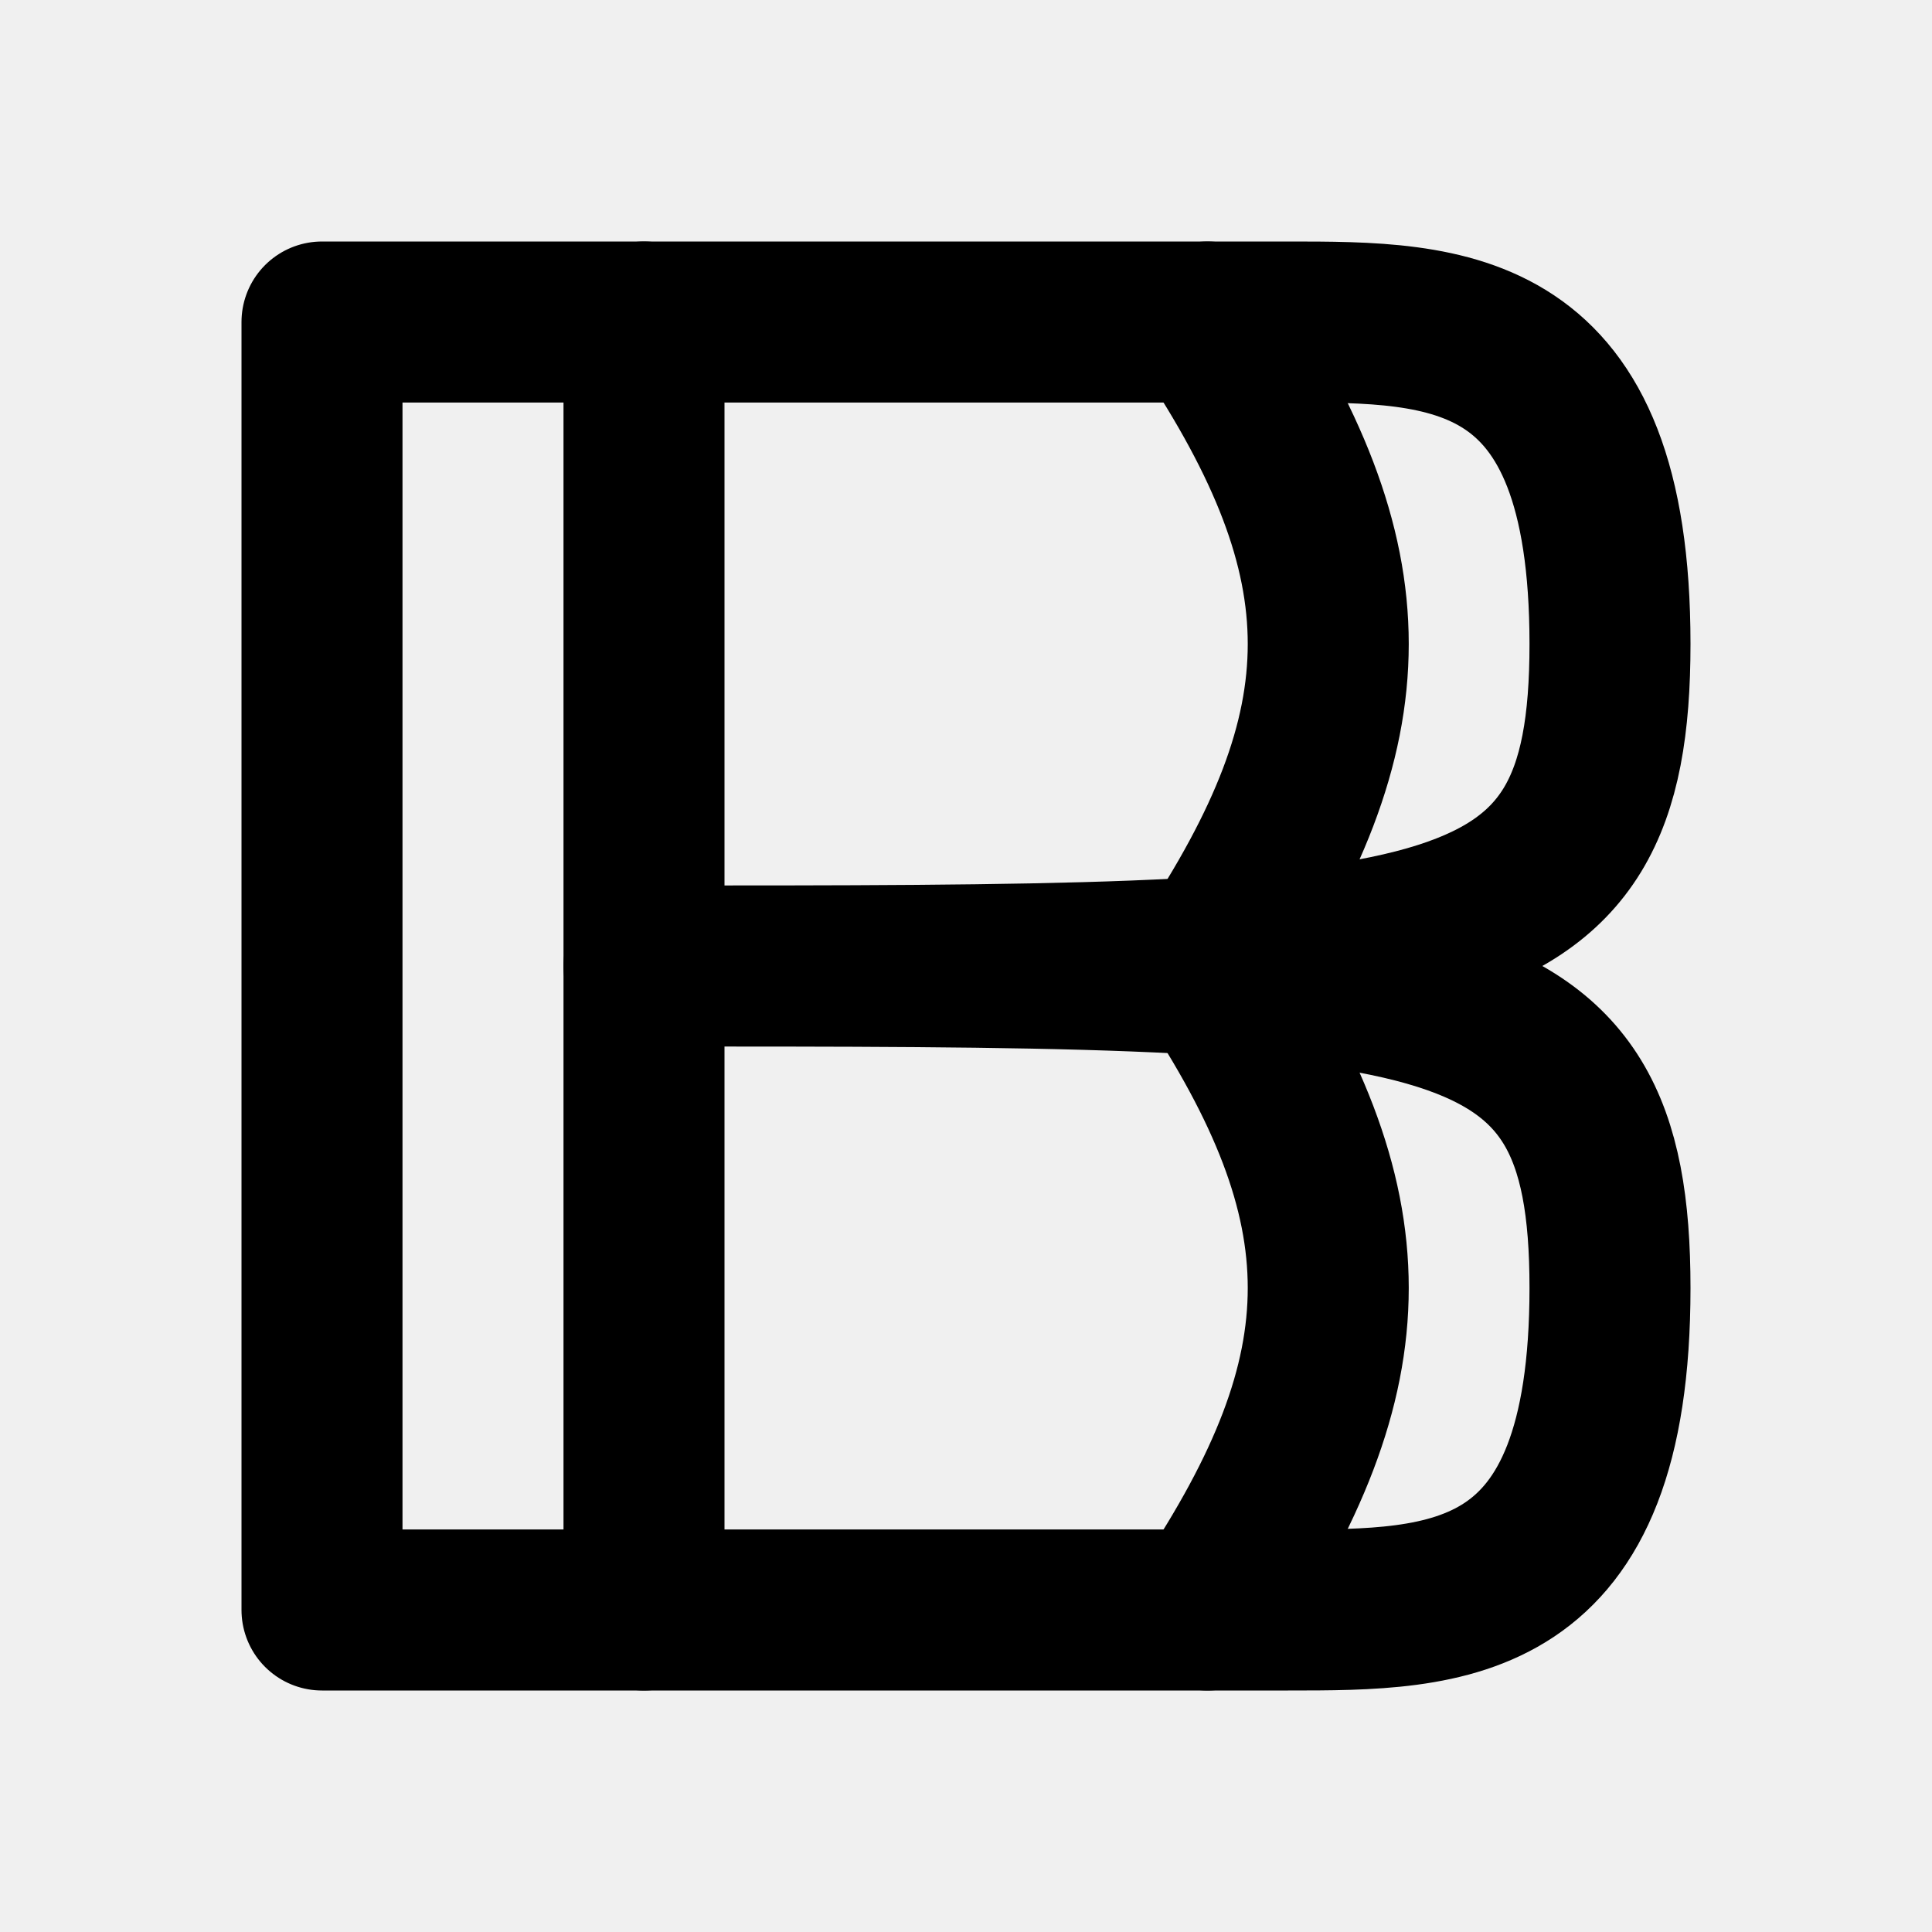
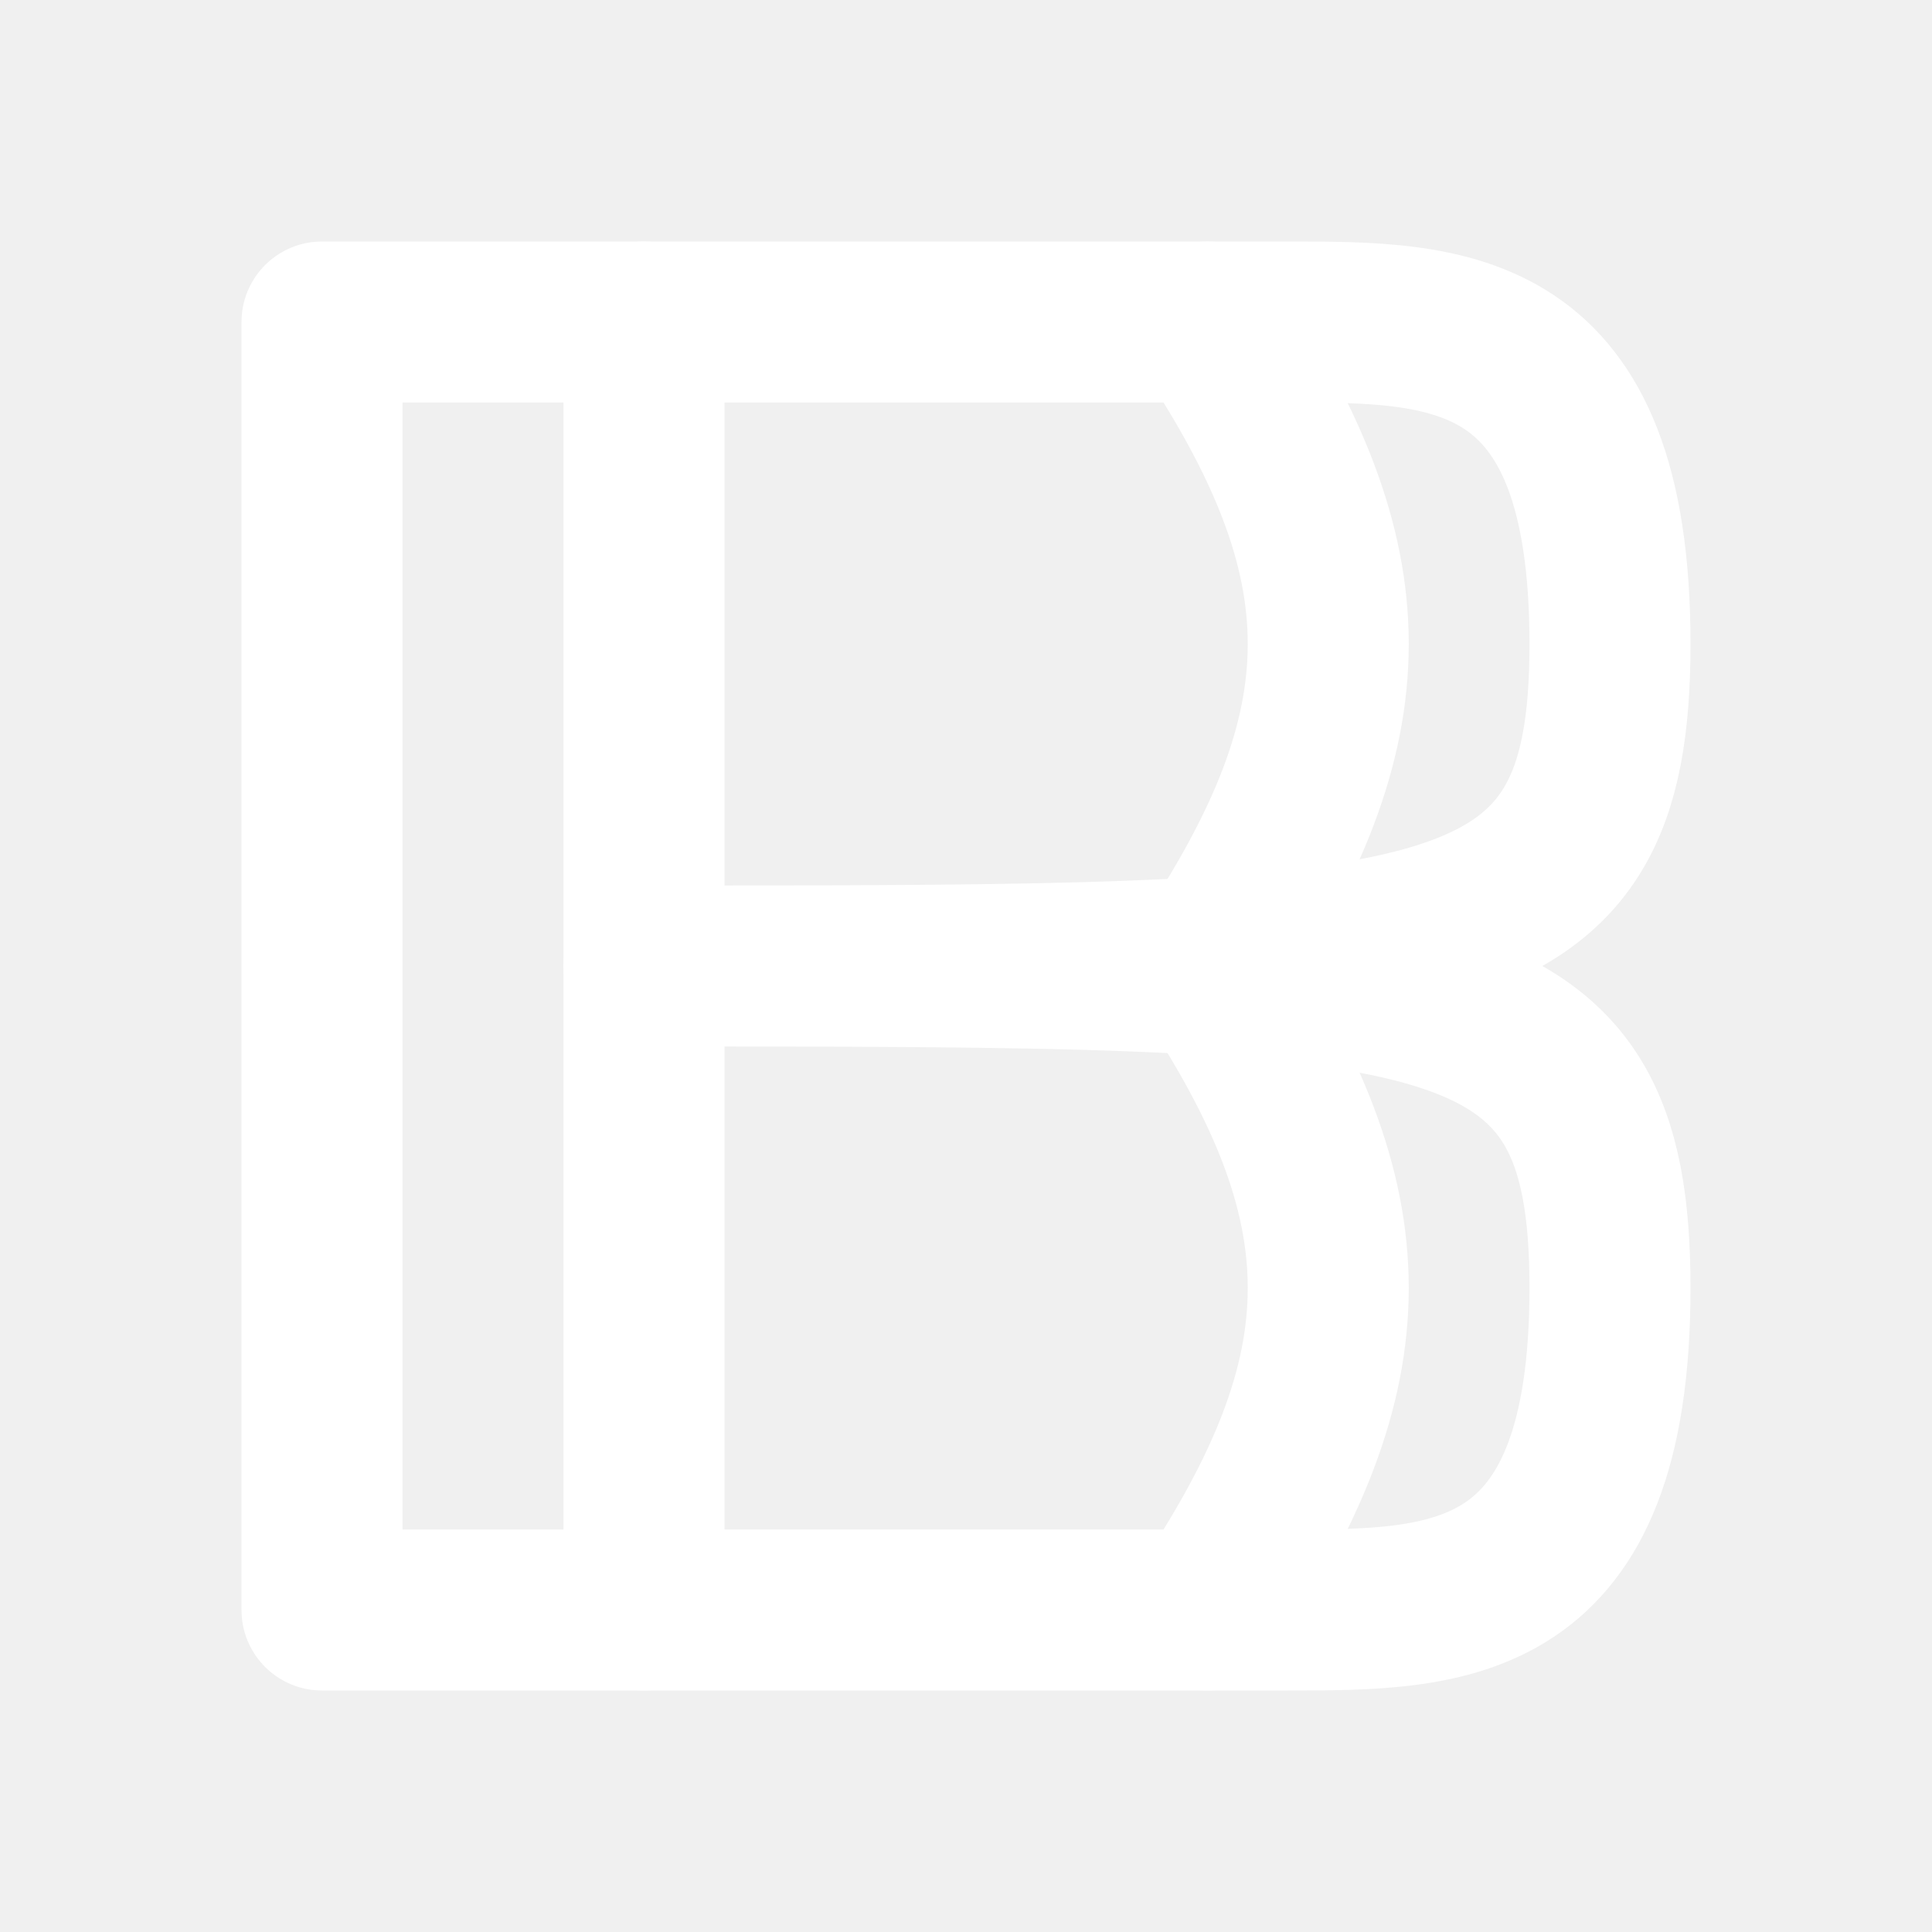
<svg xmlns="http://www.w3.org/2000/svg" viewBox="0 0 24 24">
-   <g fill="none" stroke="currentColor" stroke-linecap="round" stroke-linejoin="round" stroke-width="2">
+   <g fill="none" stroke="#FFFFFF" stroke-linecap="round" stroke-linejoin="round" stroke-width="2">
    <path d="m4 4v16h12c2 0 4 0 4-4s-2-4-12-4c10 0 12 0 12-4s-2-4-4-4z" />
    <path d="m8 4v16" />
    <path d="m15 4c2 3 2 5 0 8 2 3 2 5 0 8" />
  </g>
</svg>
